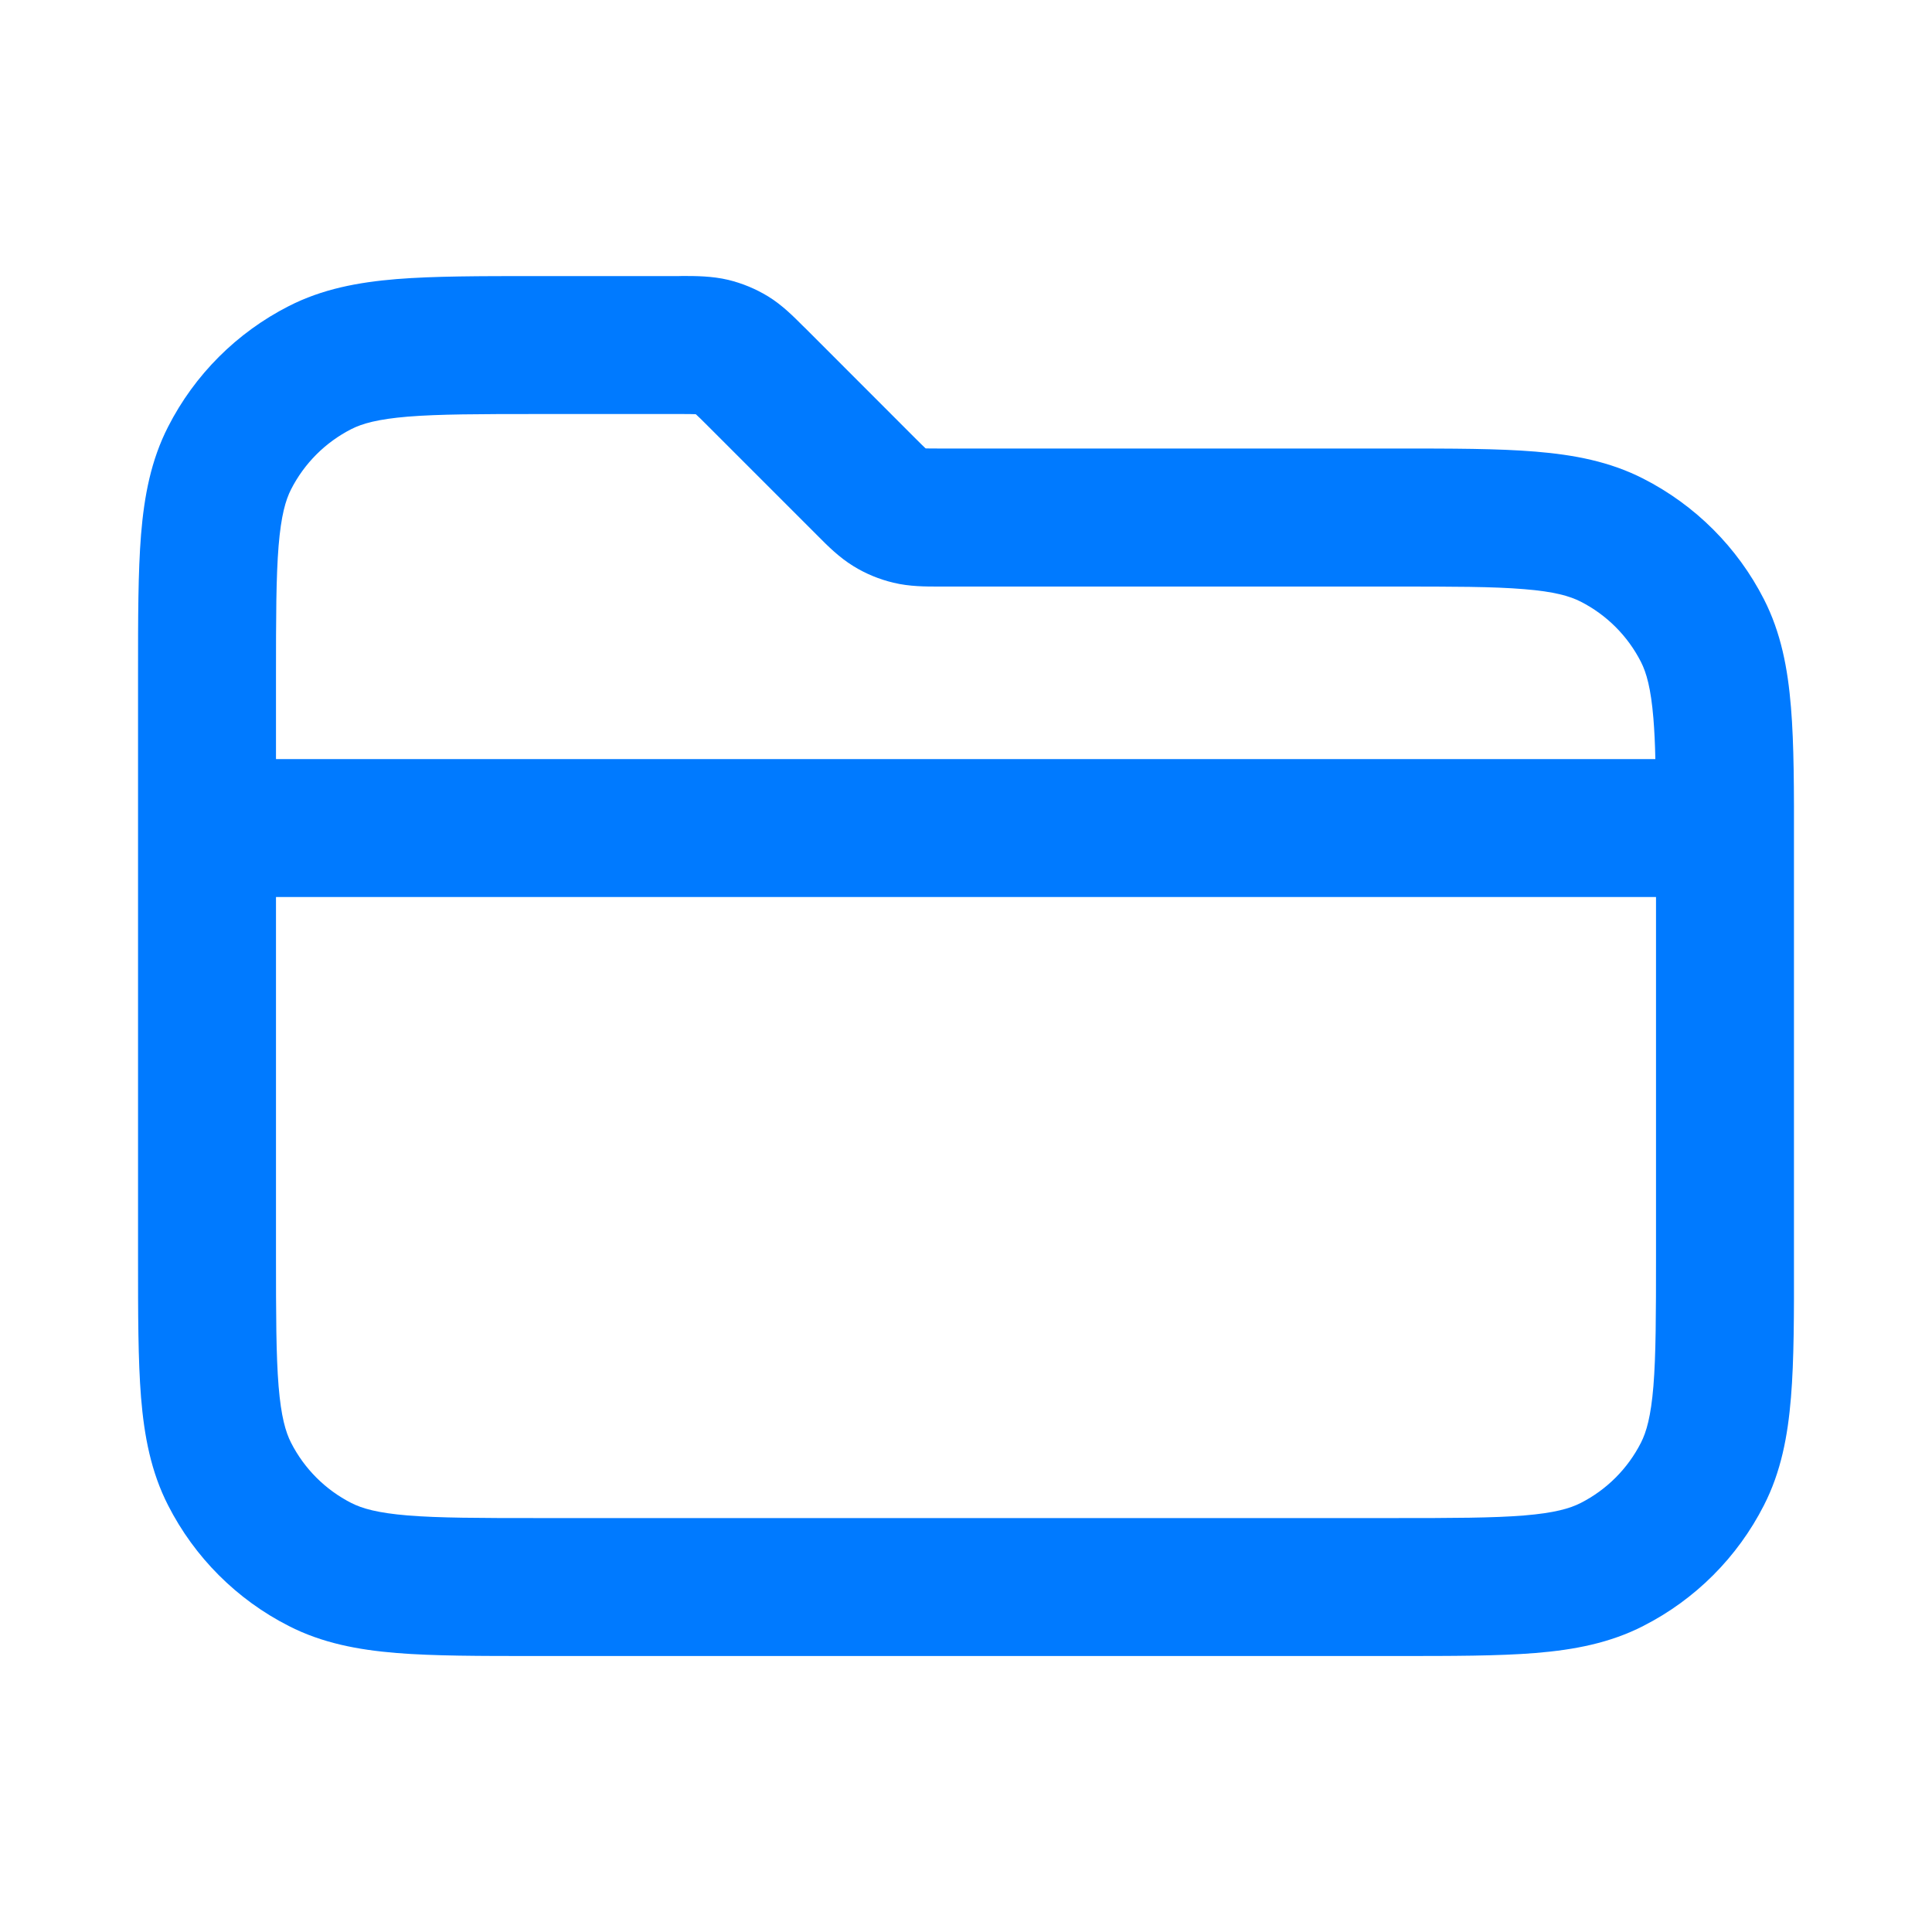
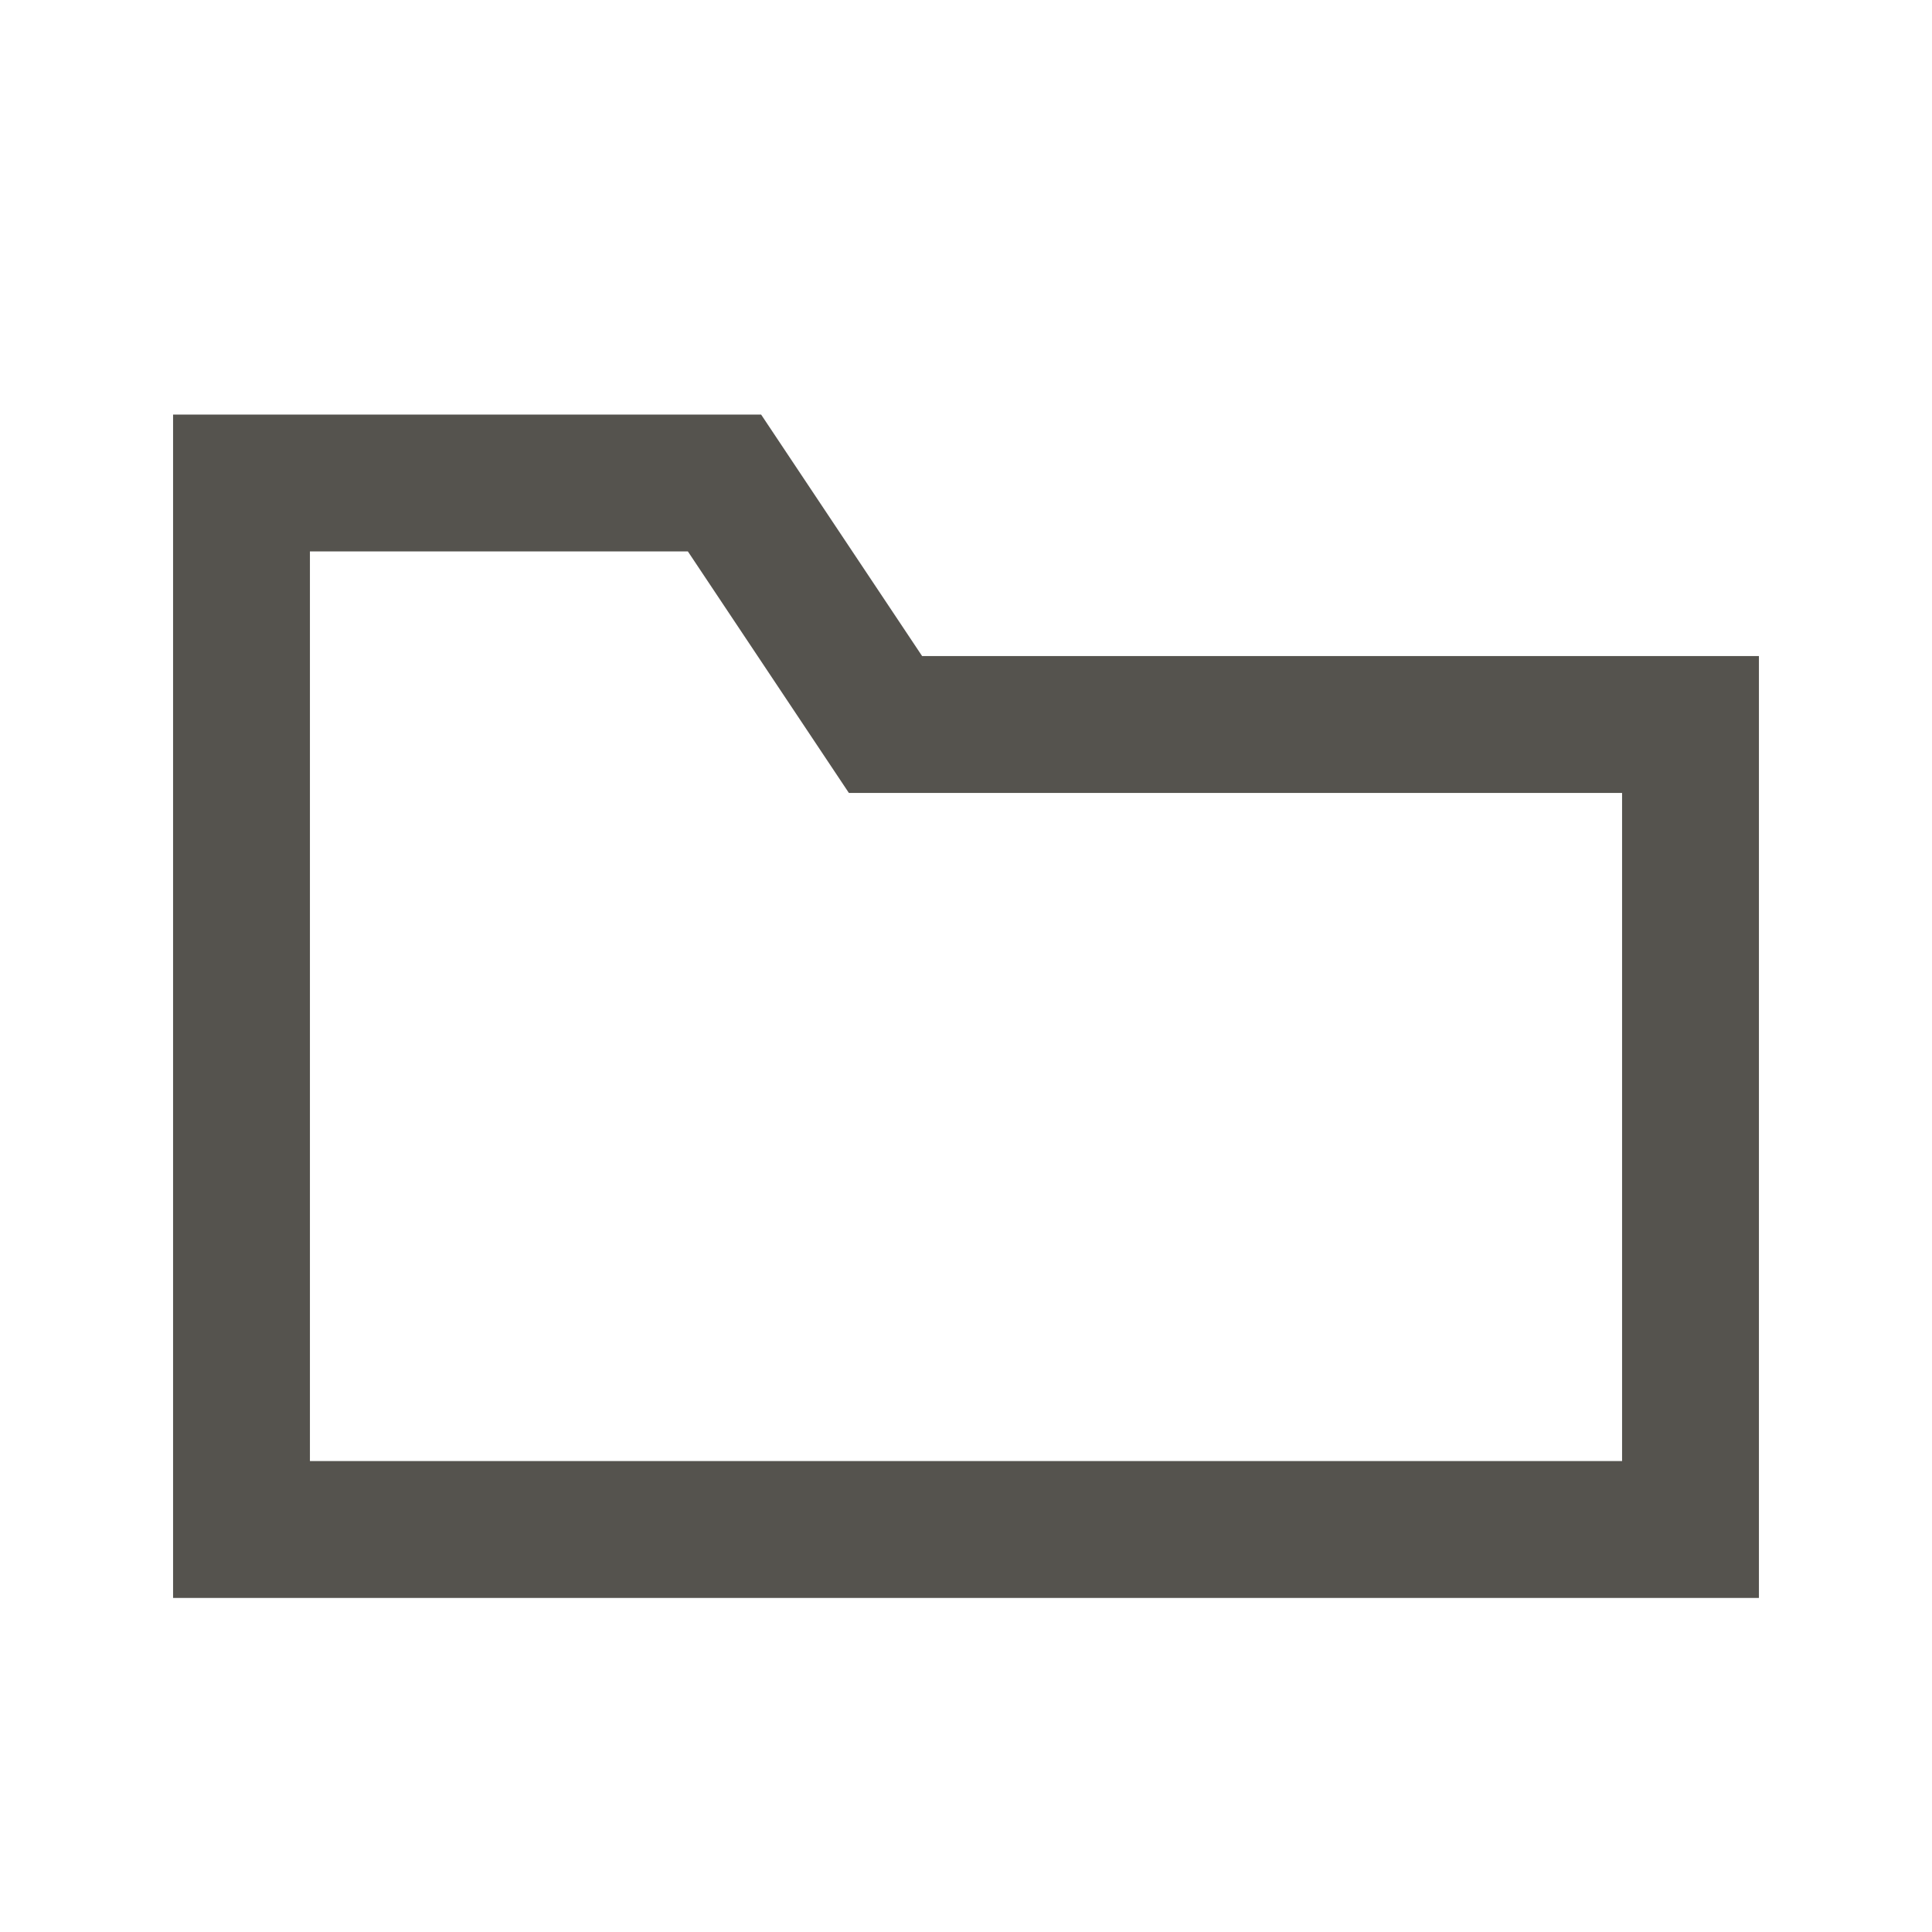
- <svg xmlns="http://www.w3.org/2000/svg" width="20" height="20" viewBox="0 0 20 20" fill="none">
-   <path fill-rule="evenodd" clip-rule="evenodd" d="M7.538 2.897C7.37 2.857 7.199 2.857 7.063 2.857L7.027 2.858L5.542 2.858C4.967 2.858 4.492 2.858 4.106 2.889C3.704 2.922 3.335 2.992 2.989 3.169C2.451 3.443 2.014 3.88 1.74 4.418C1.563 4.764 1.493 5.133 1.46 5.535C1.429 5.921 1.429 6.396 1.429 6.971V13.03C1.429 13.605 1.429 14.079 1.46 14.466C1.493 14.867 1.563 15.237 1.74 15.583C2.014 16.121 2.451 16.558 2.989 16.832C3.335 17.009 3.704 17.079 4.106 17.112C4.492 17.143 4.967 17.143 5.542 17.143H14.458C15.033 17.143 15.508 17.143 15.894 17.112C16.296 17.079 16.665 17.009 17.011 16.832C17.549 16.558 17.986 16.121 18.26 15.583C18.437 15.237 18.507 14.867 18.54 14.466C18.572 14.079 18.572 13.605 18.571 13.03V8.757C18.572 8.182 18.572 7.707 18.54 7.321C18.507 6.919 18.437 6.55 18.26 6.203C17.986 5.666 17.549 5.229 17.011 4.955C16.665 4.778 16.296 4.708 15.894 4.675C15.508 4.643 15.033 4.643 14.458 4.643L9.759 4.643C9.666 4.643 9.619 4.643 9.585 4.642L9.582 4.641L9.58 4.64C9.555 4.617 9.522 4.584 9.456 4.518L8.34 3.401L8.314 3.376C8.218 3.28 8.098 3.158 7.951 3.068C7.823 2.99 7.683 2.932 7.538 2.897ZM7.027 4.286C7.12 4.286 7.167 4.286 7.201 4.288L7.203 4.288L7.205 4.29C7.23 4.313 7.264 4.345 7.33 4.412L8.446 5.528L8.472 5.554C8.567 5.65 8.688 5.771 8.835 5.861C8.963 5.94 9.102 5.997 9.248 6.032C9.416 6.073 9.587 6.072 9.723 6.072L9.759 6.072H14.429C15.04 6.072 15.456 6.072 15.778 6.099C16.091 6.124 16.251 6.171 16.363 6.228C16.632 6.365 16.85 6.583 16.987 6.852C17.044 6.964 17.09 7.124 17.116 7.437C17.126 7.561 17.133 7.699 17.136 7.858H2.857V7C2.857 6.389 2.858 5.973 2.884 5.651C2.91 5.338 2.956 5.178 3.013 5.066C3.15 4.797 3.368 4.579 3.637 4.442C3.749 4.385 3.909 4.339 4.222 4.313C4.544 4.287 4.96 4.286 5.571 4.286H7.027ZM2.857 9.286V13C2.857 13.612 2.858 14.028 2.884 14.35C2.91 14.663 2.956 14.823 3.013 14.935C3.15 15.204 3.368 15.422 3.637 15.559C3.749 15.616 3.909 15.662 4.222 15.688C4.544 15.714 4.96 15.715 5.571 15.715H14.429C15.04 15.715 15.456 15.714 15.778 15.688C16.091 15.662 16.251 15.616 16.363 15.559C16.632 15.422 16.85 15.204 16.987 14.935C17.044 14.823 17.09 14.663 17.116 14.35C17.142 14.028 17.143 13.612 17.143 13V9.286H2.857Z" fill="#007AFF" />
+ <svg xmlns="http://www.w3.org/2000/svg" width="24" height="24" viewBox="0 0 24 24" fill="none" stroke="#55534E" stroke-width="1.7" stroke-linecap="square" stroke-linejoin="miter">
+   <path d="M3 6 L9 6 L11 9 L21 9 L21 19 L3 19 Z" />
</svg>
